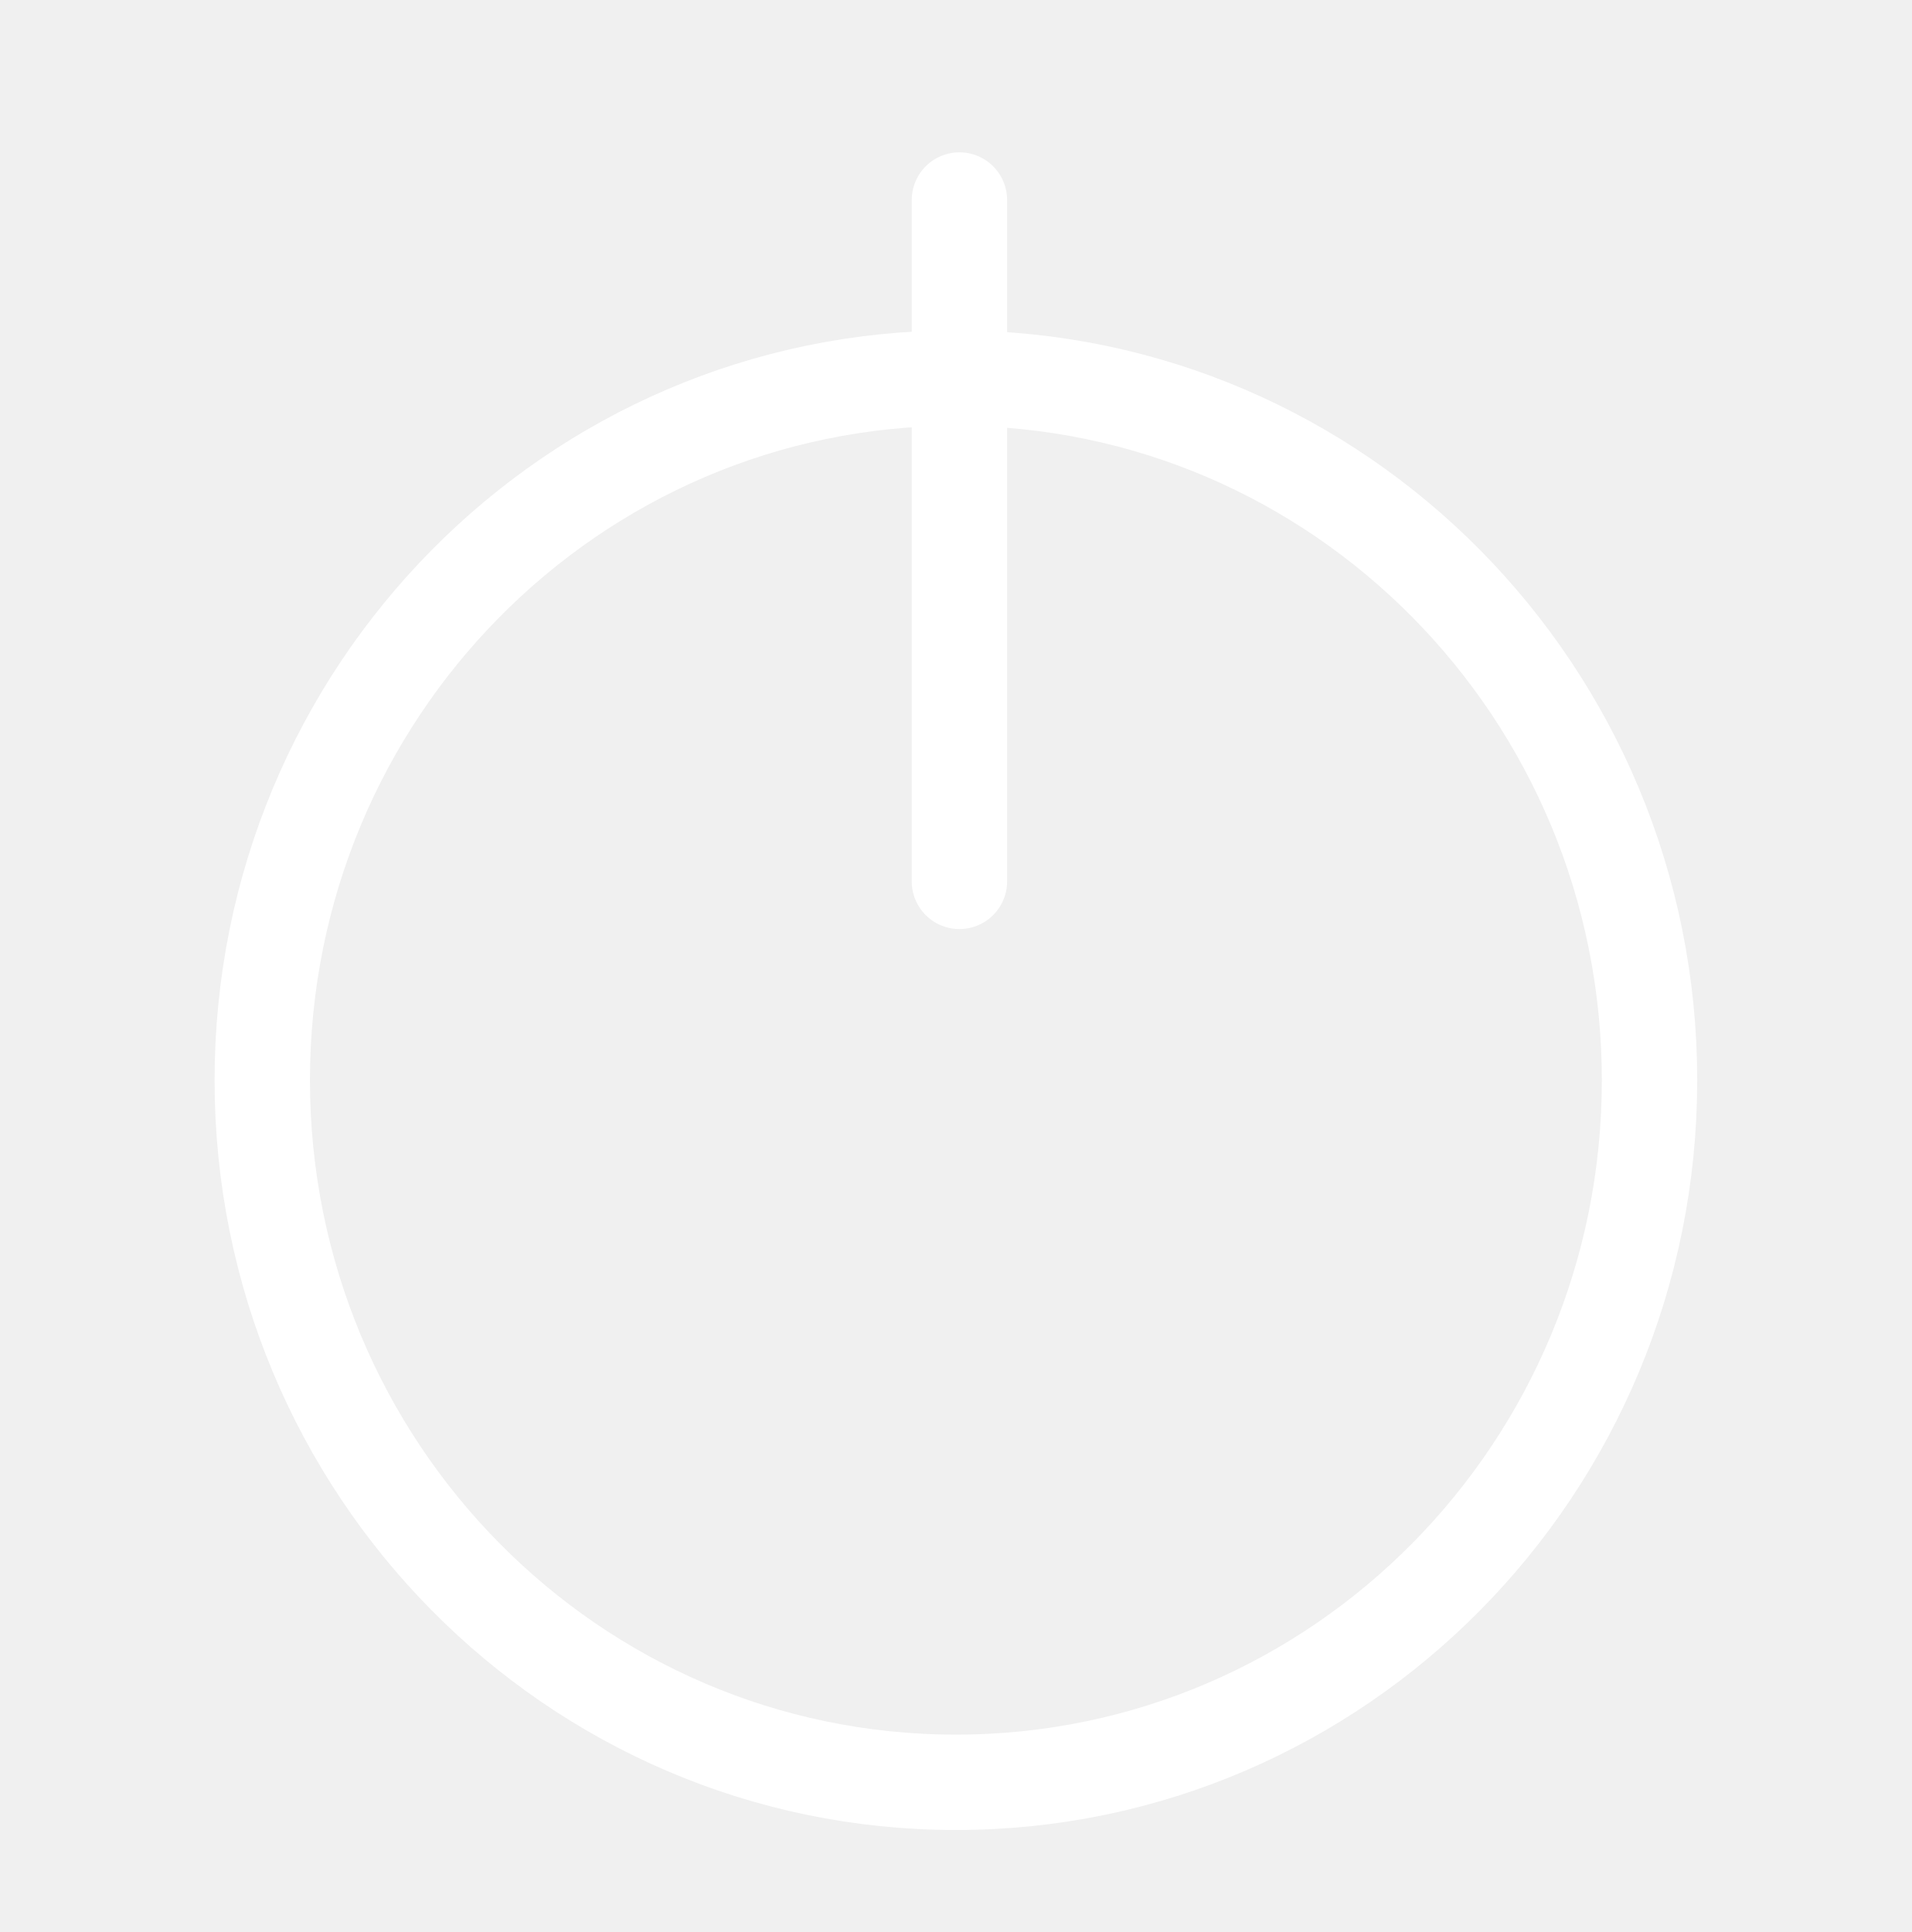
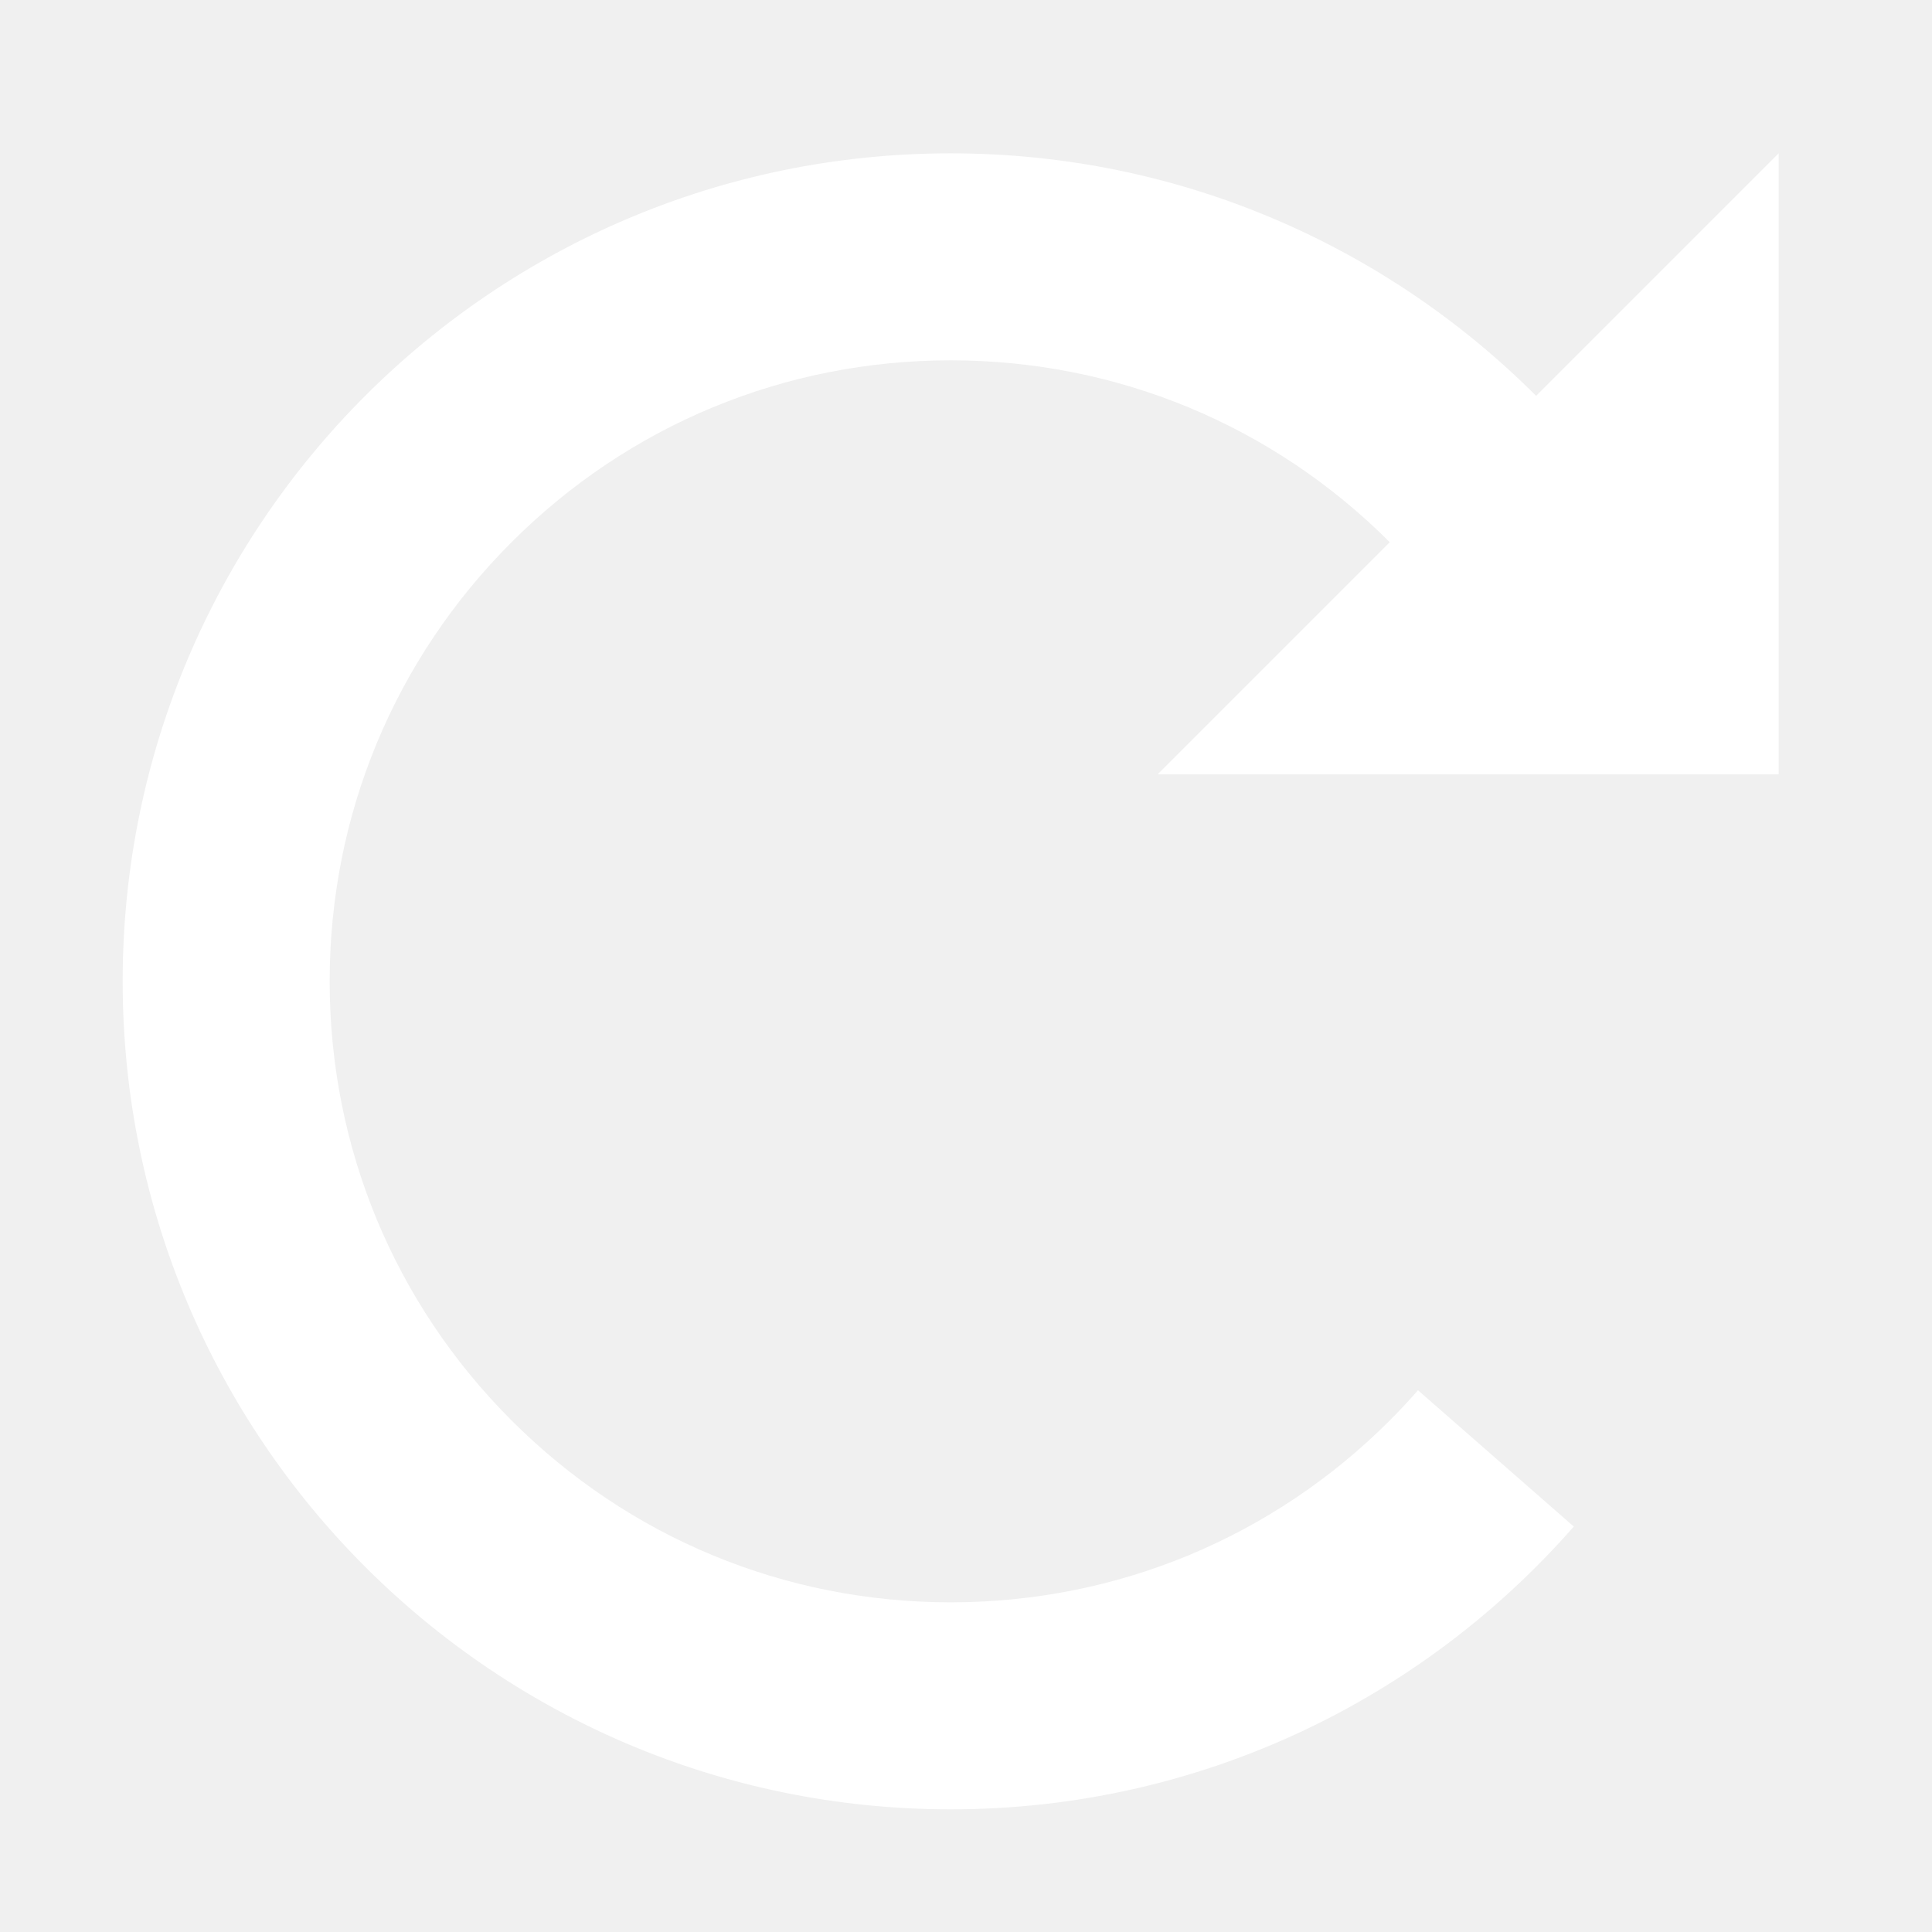
- <svg xmlns="http://www.w3.org/2000/svg" width="60.138" height="60.777" viewBox="0 0 60.138 60.777" id="svg4160" version="1.1">
-   <defs id="defs4162" />
-   <g id="layer3" style="display:inline" transform="translate(-3.532845,2.263642)">
-     <g id="g830" transform="translate(1.675984,-6.9954)">
-       <path id="rect4760-8" d="m 14.882,9.19 3.212,-1.25 3.212,1.25 V 56.877 l -3.212,0.893 -3.212,-0.893 z" style="fill:none;fill-opacity:1;stroke:#ffffff;stroke-width:0;stroke-linecap:round;stroke-linejoin:round;stroke-miterlimit:4;stroke-dasharray:none;stroke-opacity:1" />
-       <ellipse ry="22.087" rx="21.819" cy="38.713" cx="31.926" id="path4508" style="fill:none;fill-opacity:1;fill-rule:nonzero;stroke:#ffffff;stroke-width:3;stroke-linecap:square;stroke-linejoin:round;stroke-miterlimit:4;stroke-dasharray:none;stroke-opacity:1" />
-       <path id="path4157" d="M 32.037,11.024 V 32.458" style="fill:none;fill-rule:evenodd;stroke:#FFFFFF;stroke-width:3;stroke-linecap:round;stroke-linejoin:miter;stroke-miterlimit:4;stroke-dasharray:none;stroke-opacity:1" />
+ <svg xmlns="http://www.w3.org/2000/svg" width="63px" height="63px" viewBox="0 0 63 63" version="1.1">
+   <g id="Page-1" stroke="none" stroke-width="1" fill="none" fill-rule="evenodd">
+     <g id="Artboard" transform="translate(-266, -308)" fill="#FFFFFF">
+       <g id="spinner" transform="translate(270, 313)">
+         <path d="M54,20.25 L33.75,20.25 L41.319,12.681 C37.494,8.856 32.409,6.75 27,6.75 C21.591,6.75 16.506,8.856 12.681,12.681 C8.856,16.506 6.75,21.591 6.75,27 C6.75,32.409 8.856,37.494 12.681,41.319 C16.506,45.144 21.591,47.25 27,47.25 C32.409,47.25 37.494,45.144 41.319,41.319 C41.638,41 41.944,40.671 42.239,40.334 L47.319,44.779 C42.37,50.43 35.102,54 27,54 C12.088,54 0,41.912 0,27 C0,12.088 12.088,0 27,0 C34.456,0 41.205,3.023 46.091,7.909 L54,0 L54,20.25 Z" id="Path" />
+       </g>
    </g>
  </g>
</svg>
